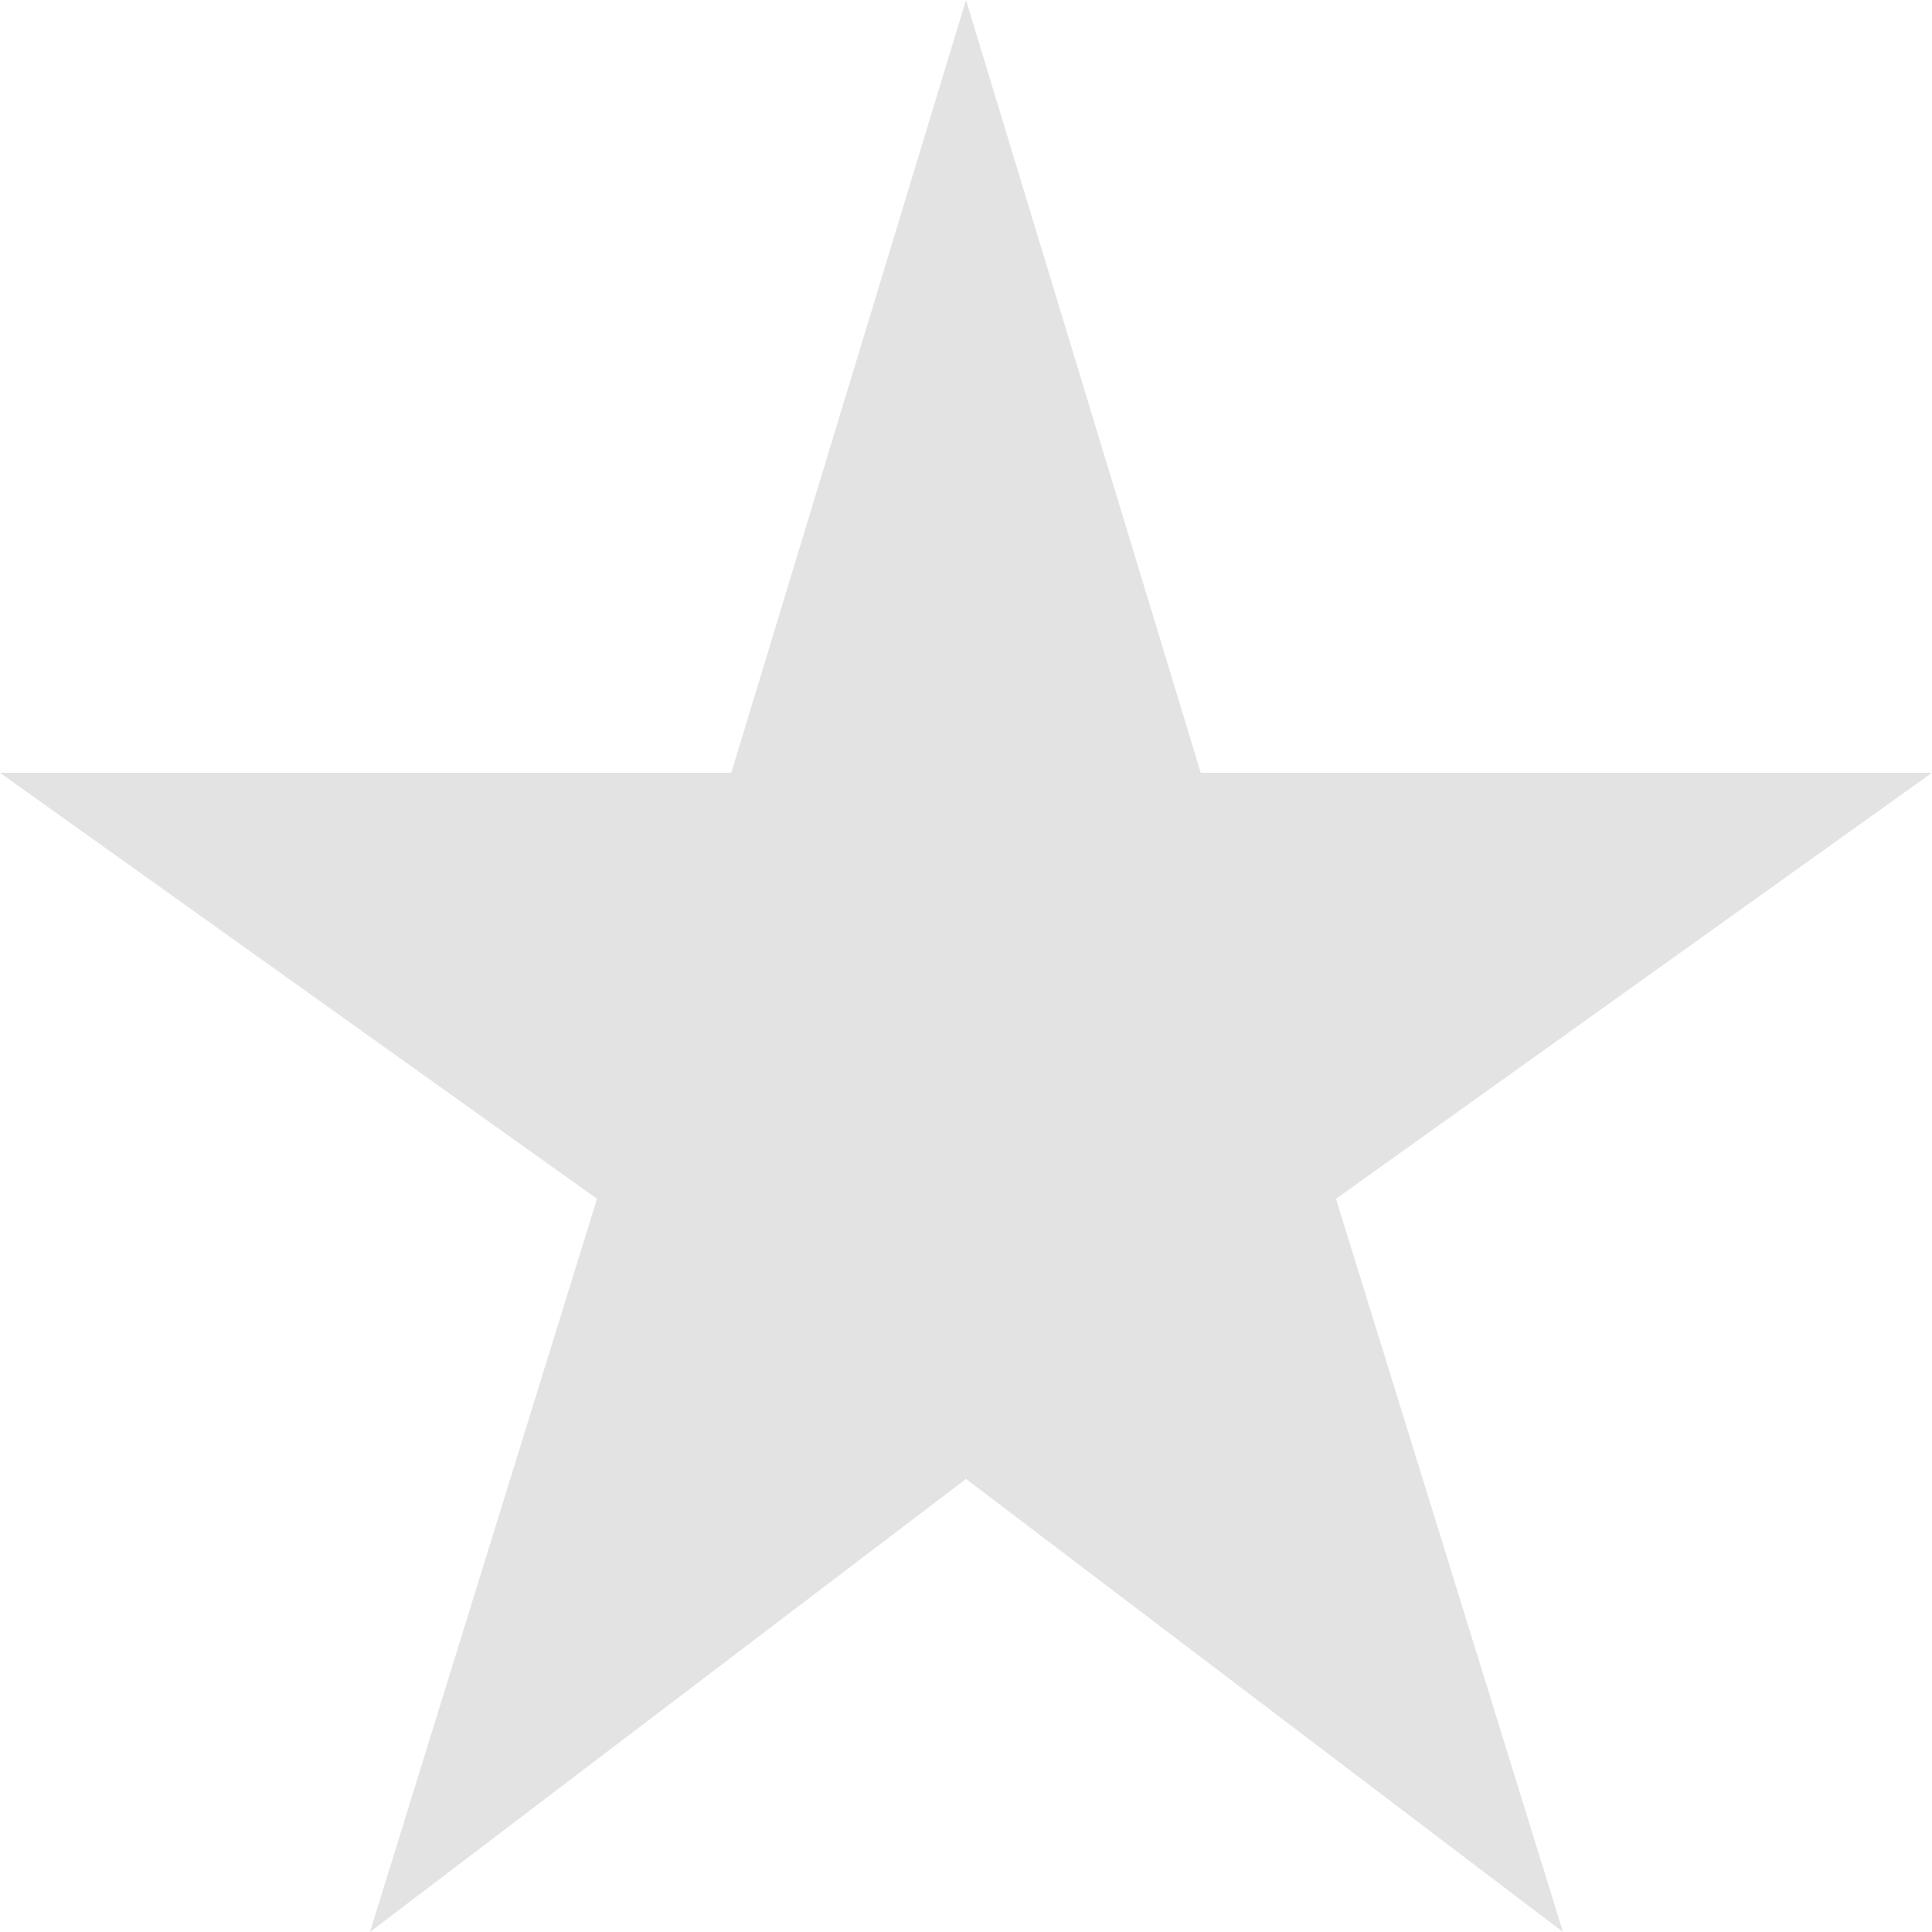
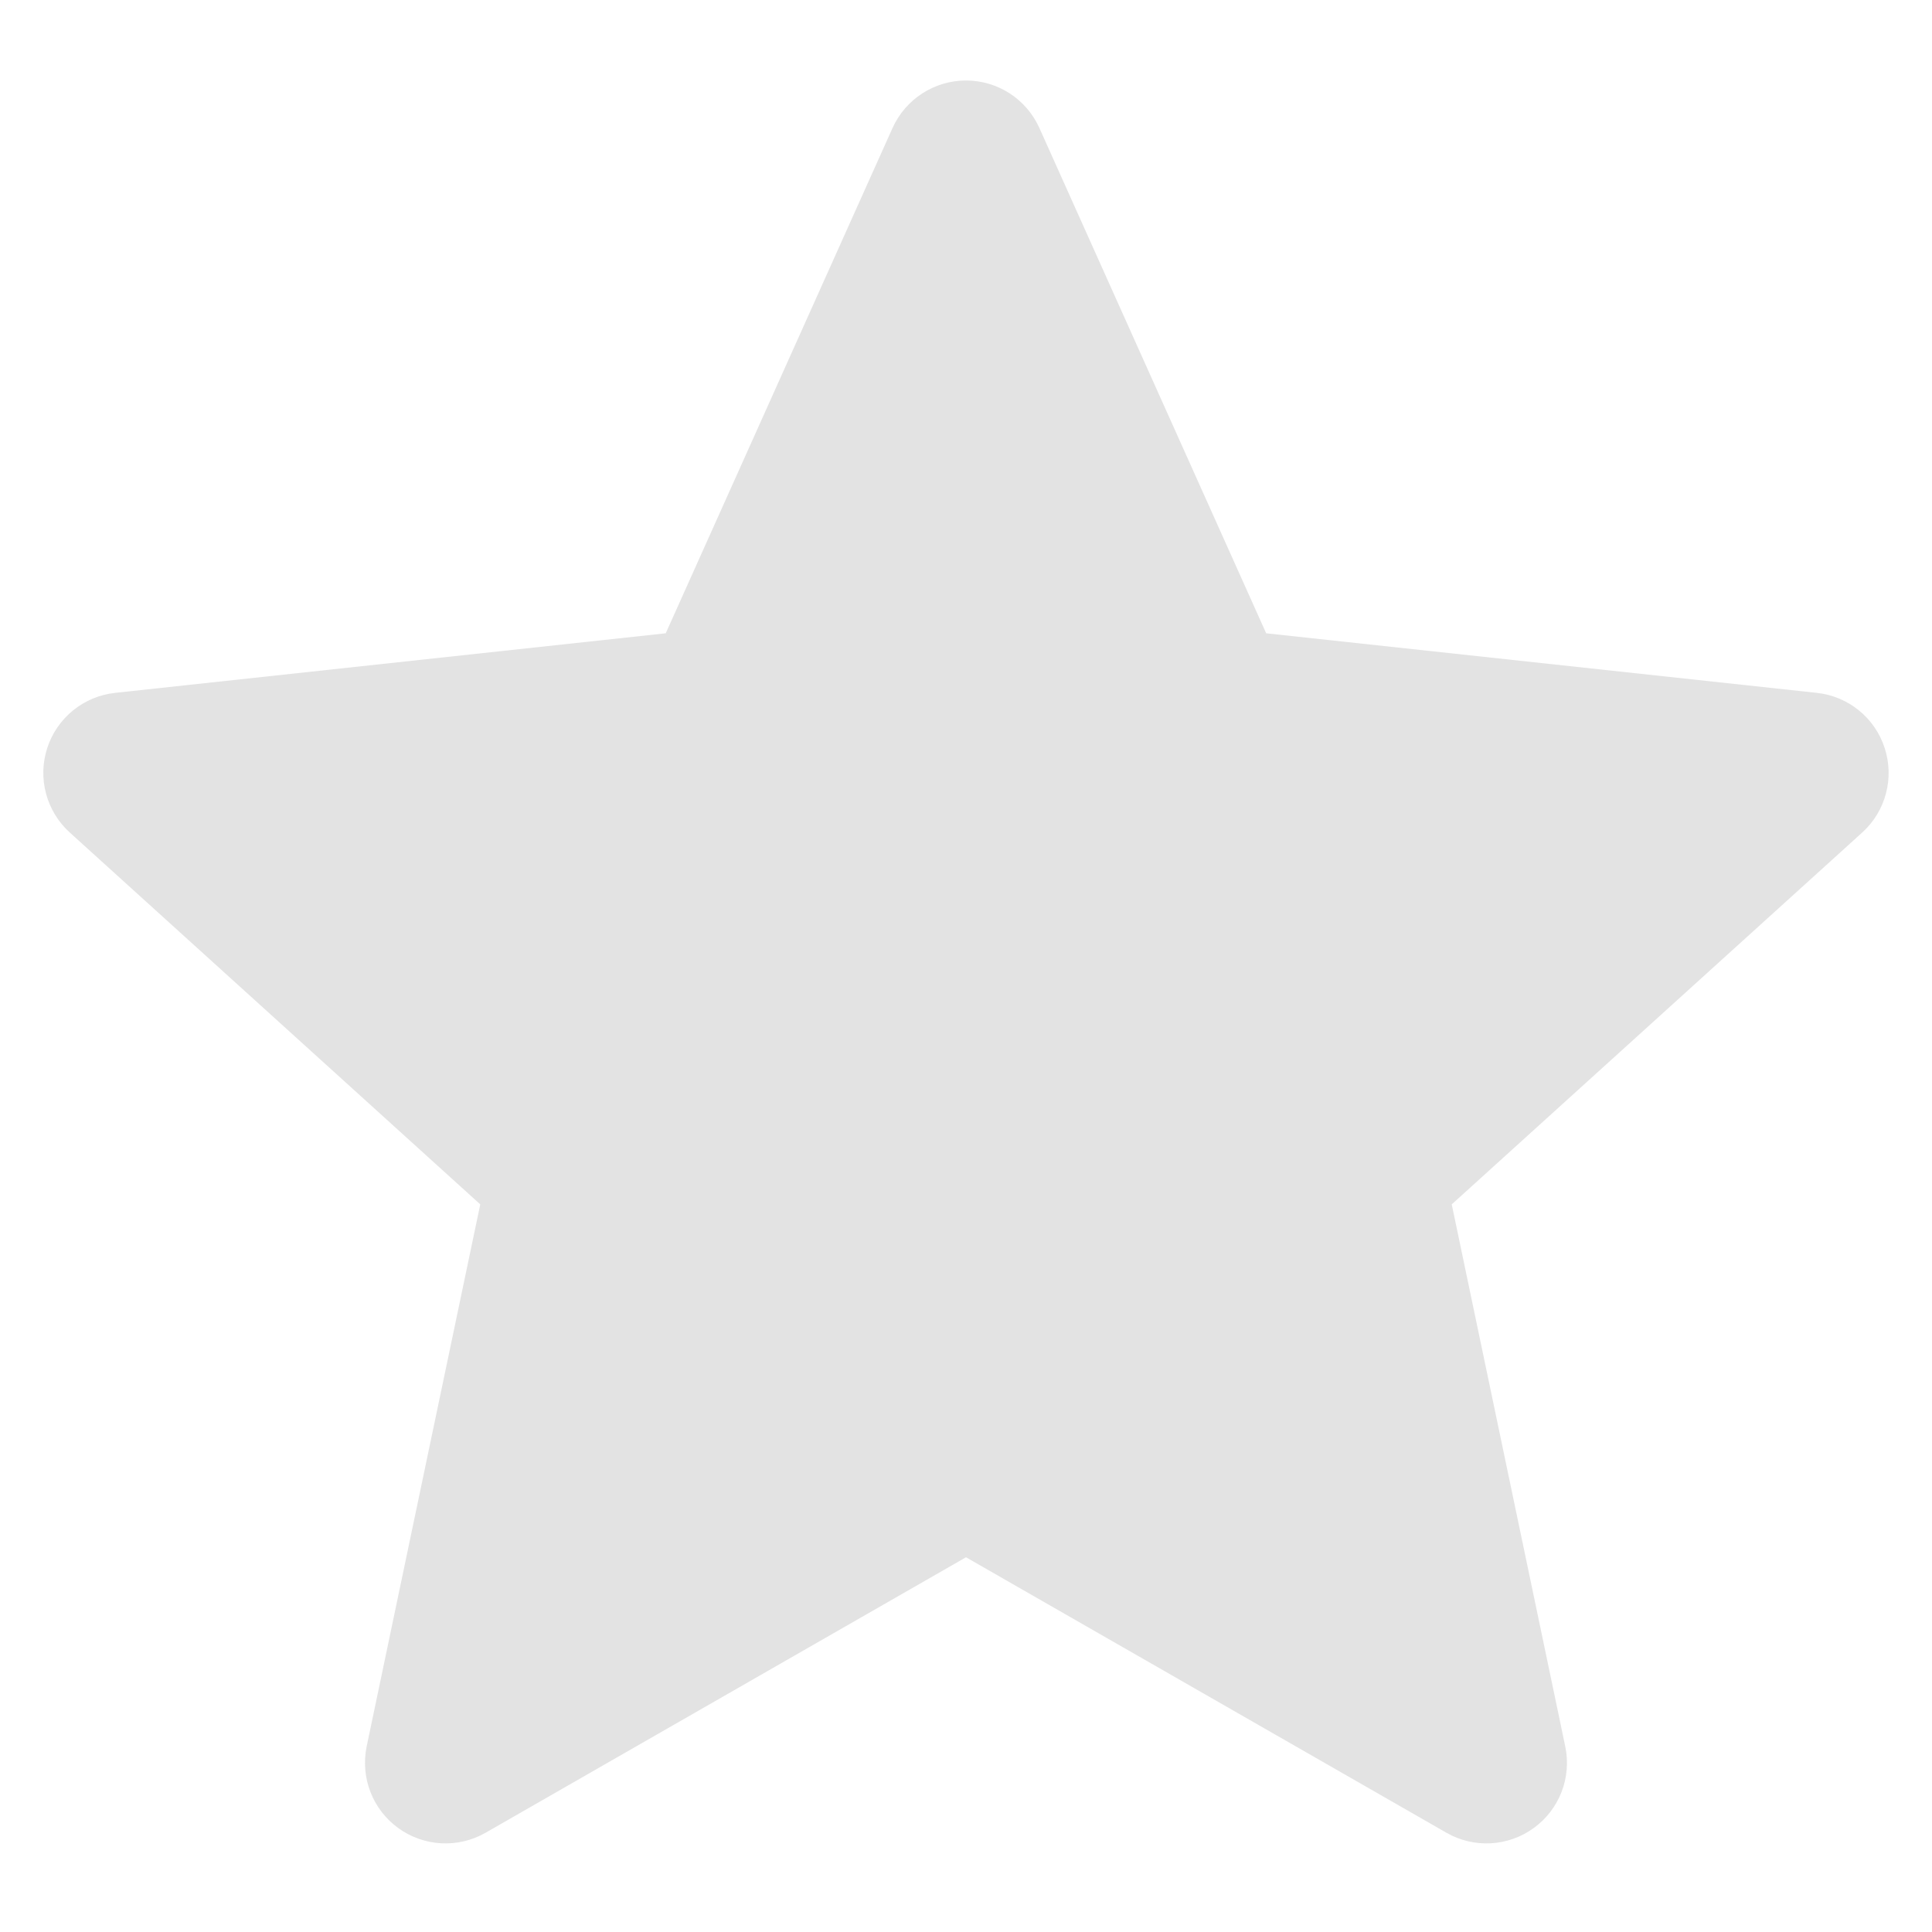
- <svg xmlns="http://www.w3.org/2000/svg" width="30" height="30" viewBox="0 0 30 30" fill="none">
-   <path d="M18.645 12L15 0L11.355 12H0L9.27 18.615L5.745 30L15 22.965L24.27 30L20.745 18.615L30 12H18.645Z" fill="#E3E3E3" />
+ <svg xmlns="http://www.w3.org/2000/svg" width="800px" height="800px" viewBox="0 0 24 24" fill="#e3e3e3">
+   <path d="M12.912 1.591C12.751 1.231 12.394 1 12 1C11.606 1 11.249 1.231 11.087 1.591L8.27 7.867L1.431 8.607C1.039 8.649 0.709 8.917 0.587 9.292C0.465 9.666 0.575 10.078 0.867 10.342L5.966 14.961L4.555 21.694C4.475 22.08 4.628 22.477 4.946 22.708C5.265 22.94 5.69 22.963 6.032 22.767L12 19.345L17.968 22.767C18.31 22.963 18.735 22.94 19.053 22.708C19.372 22.477 19.525 22.08 19.444 21.694L18.034 14.961L23.133 10.342C23.425 10.078 23.534 9.666 23.412 9.292C23.291 8.917 22.96 8.649 22.569 8.607L15.729 7.867L12.912 1.591Z" fill="inherit" />
</svg>
